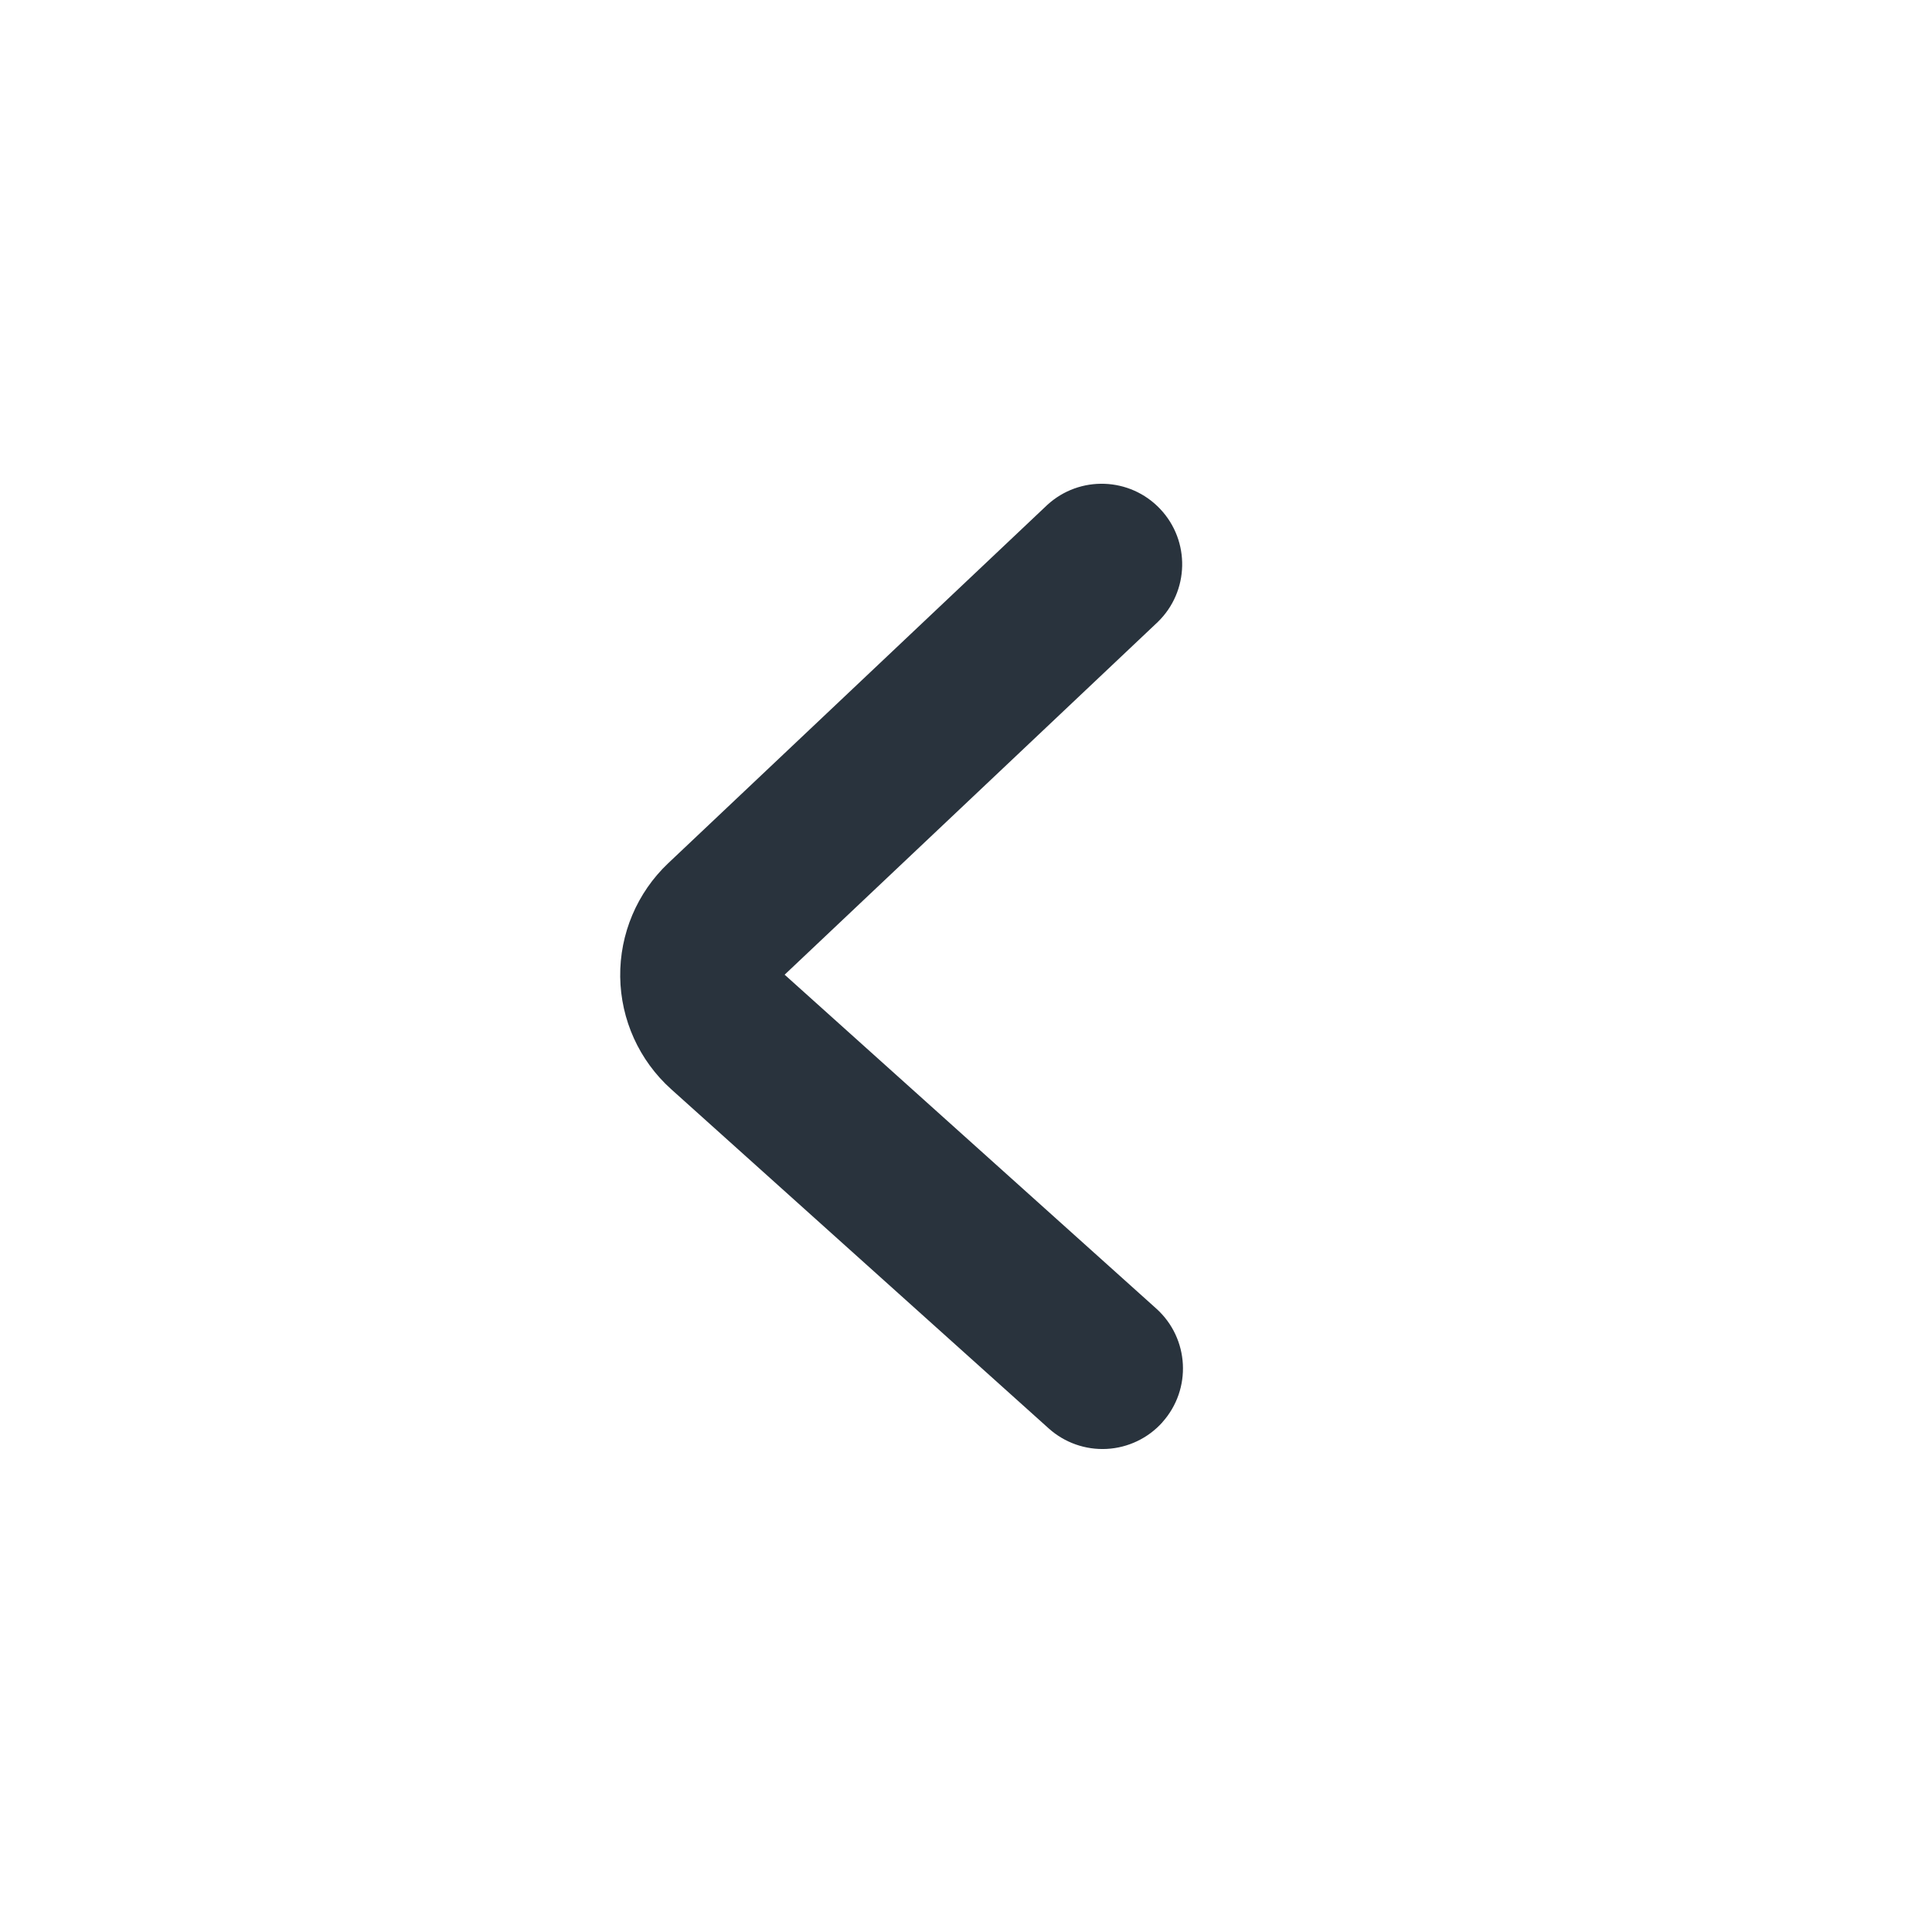
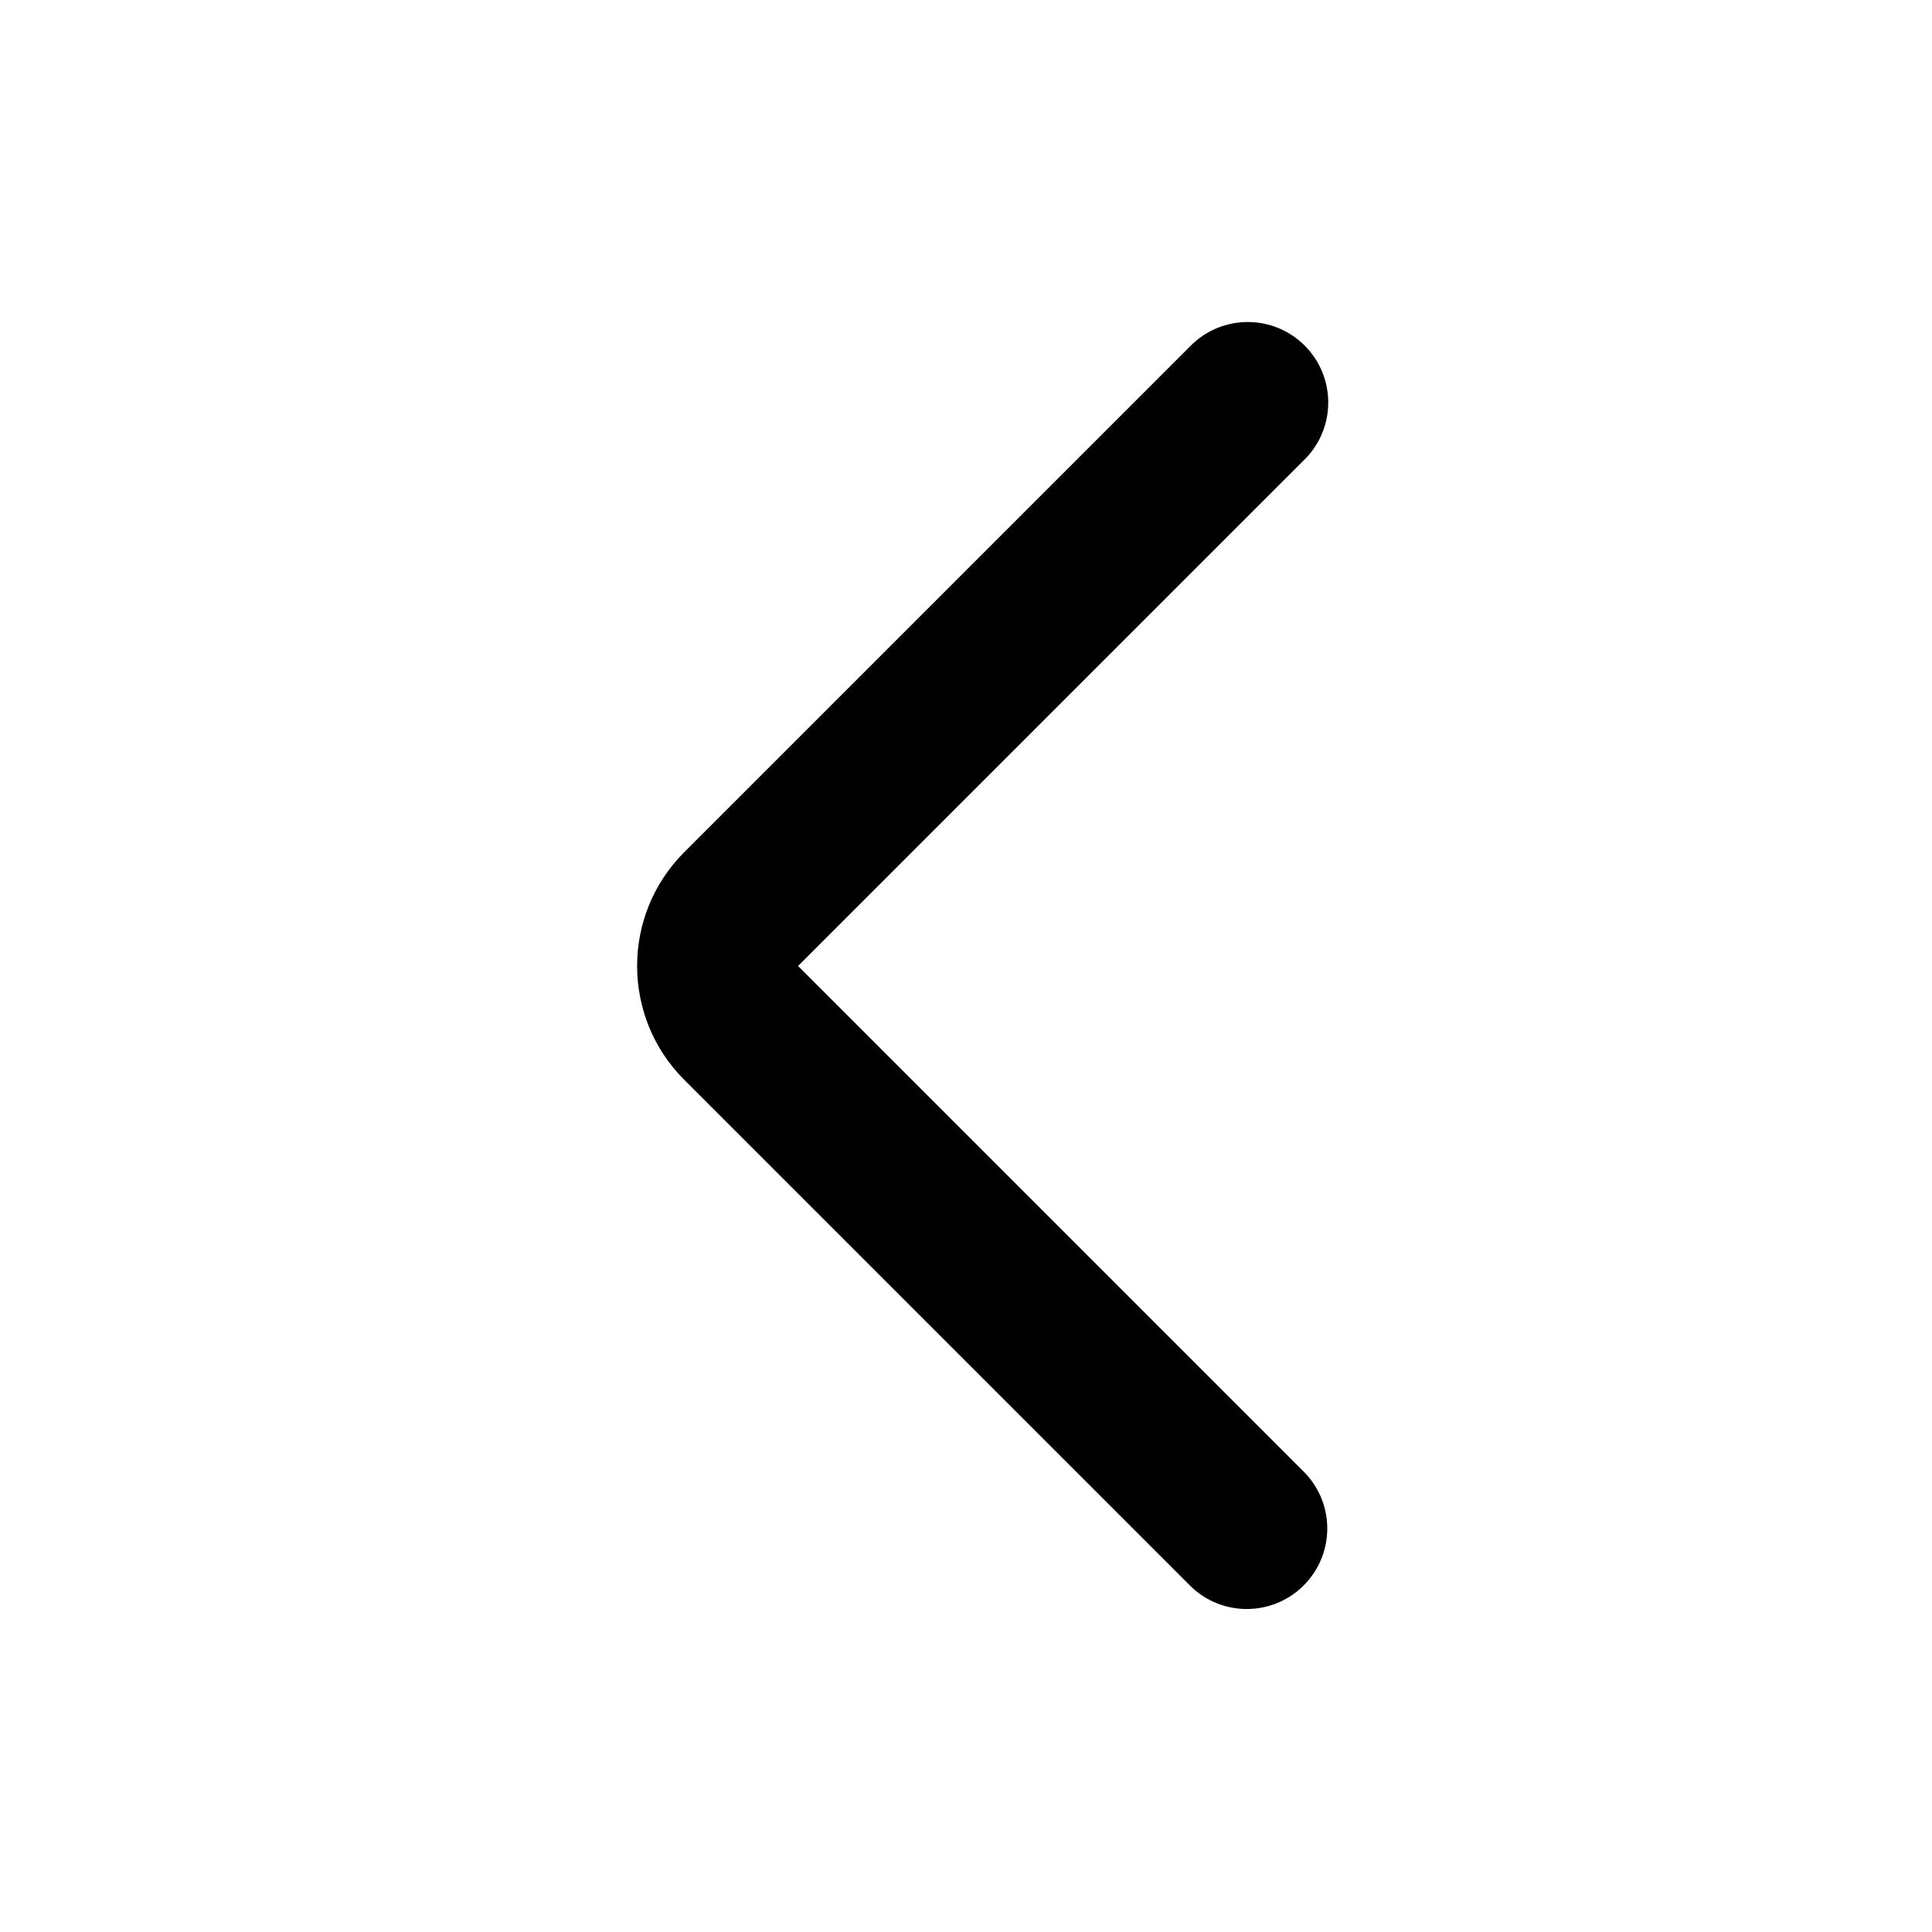
- <svg xmlns="http://www.w3.org/2000/svg" width="24" height="24" fill="none" viewBox="0 0 24 24">
-   <path fill="#29333D" fill-rule="evenodd" d="M14.44 17.668a1 1 0 0 1-1.413.076l-4.69-4.214a1.91 1.91 0 0 1-.036-2.807l4.708-4.45a1 1 0 0 1 1.373 1.454l-4.635 4.381 4.617 4.148a1 1 0 0 1 .075 1.412Z" clip-rule="evenodd" />
+ <svg xmlns="http://www.w3.org/2000/svg" width="24" height="24" viewBox="0 0 24 24">
+   <path fill-rule="evenodd" d="M16.207 4.293a1 1 0 0 1 0 1.414L9.914 12l6.293 6.293a1 1 0 0 1-1.414 1.414L8.5 13.414a2 2 0 0 1 0-2.828l6.293-6.293a1 1 0 0 1 1.414 0Z" clip-rule="evenodd" />
</svg>
